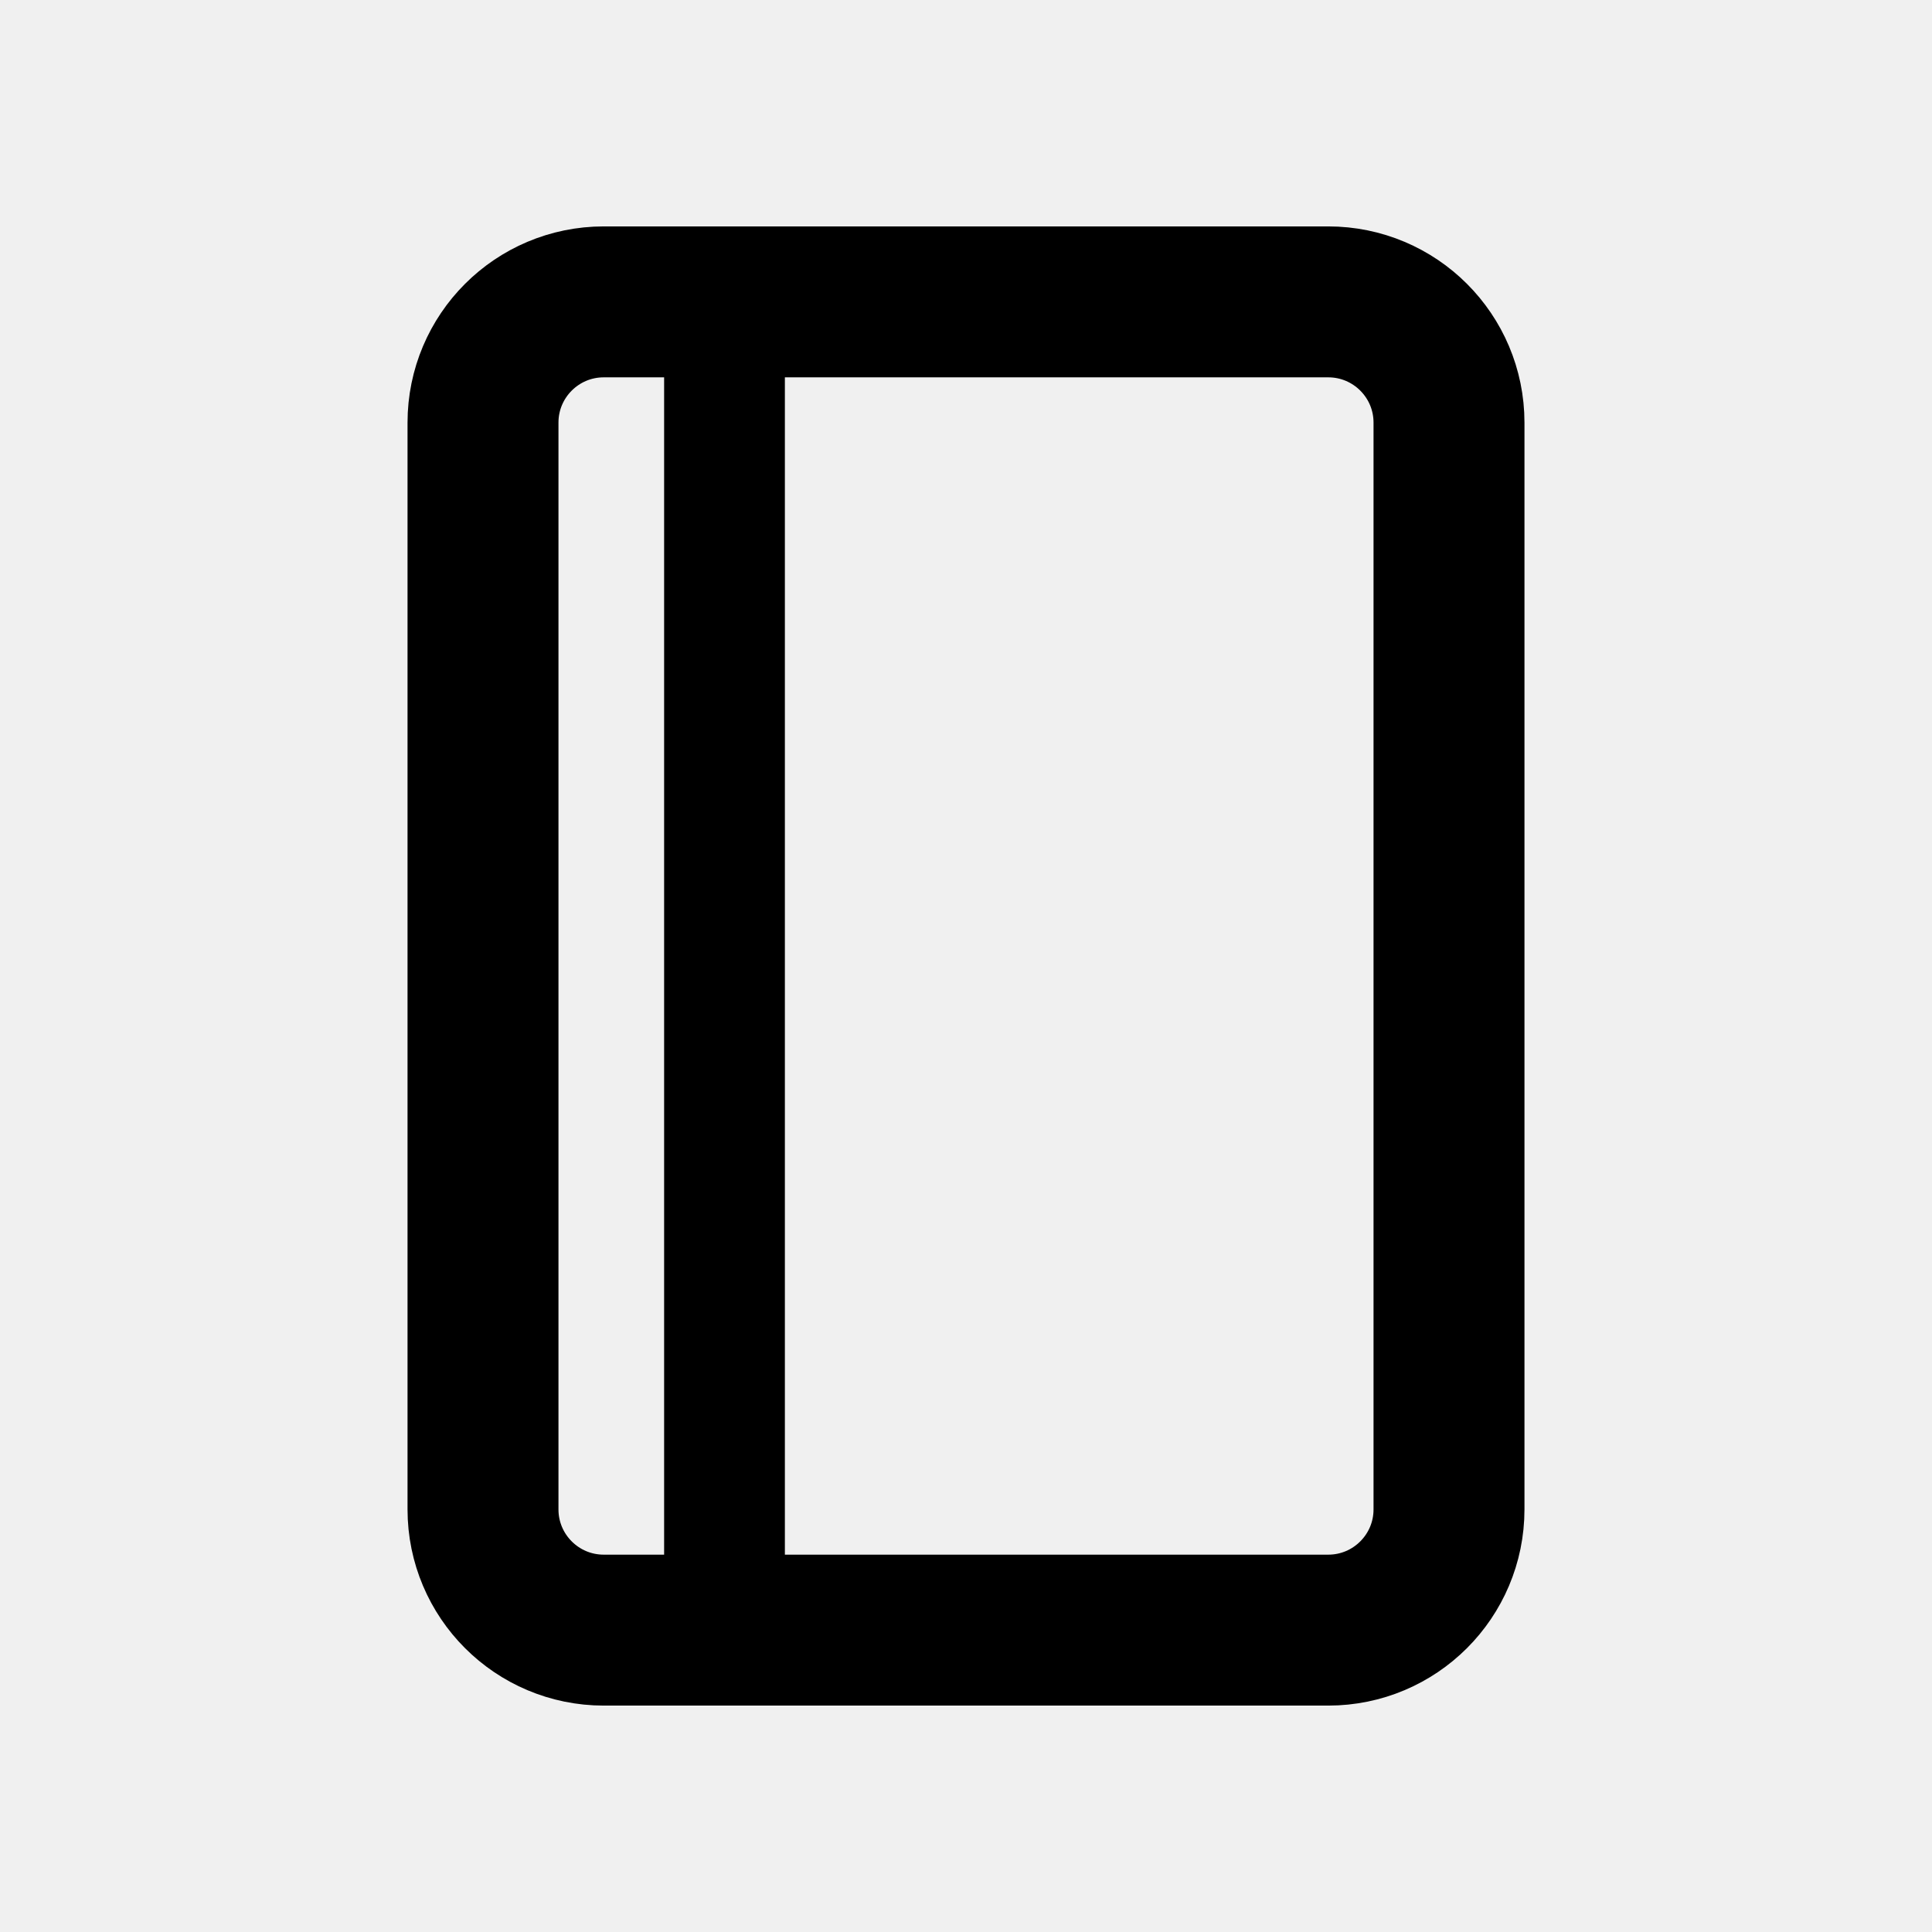
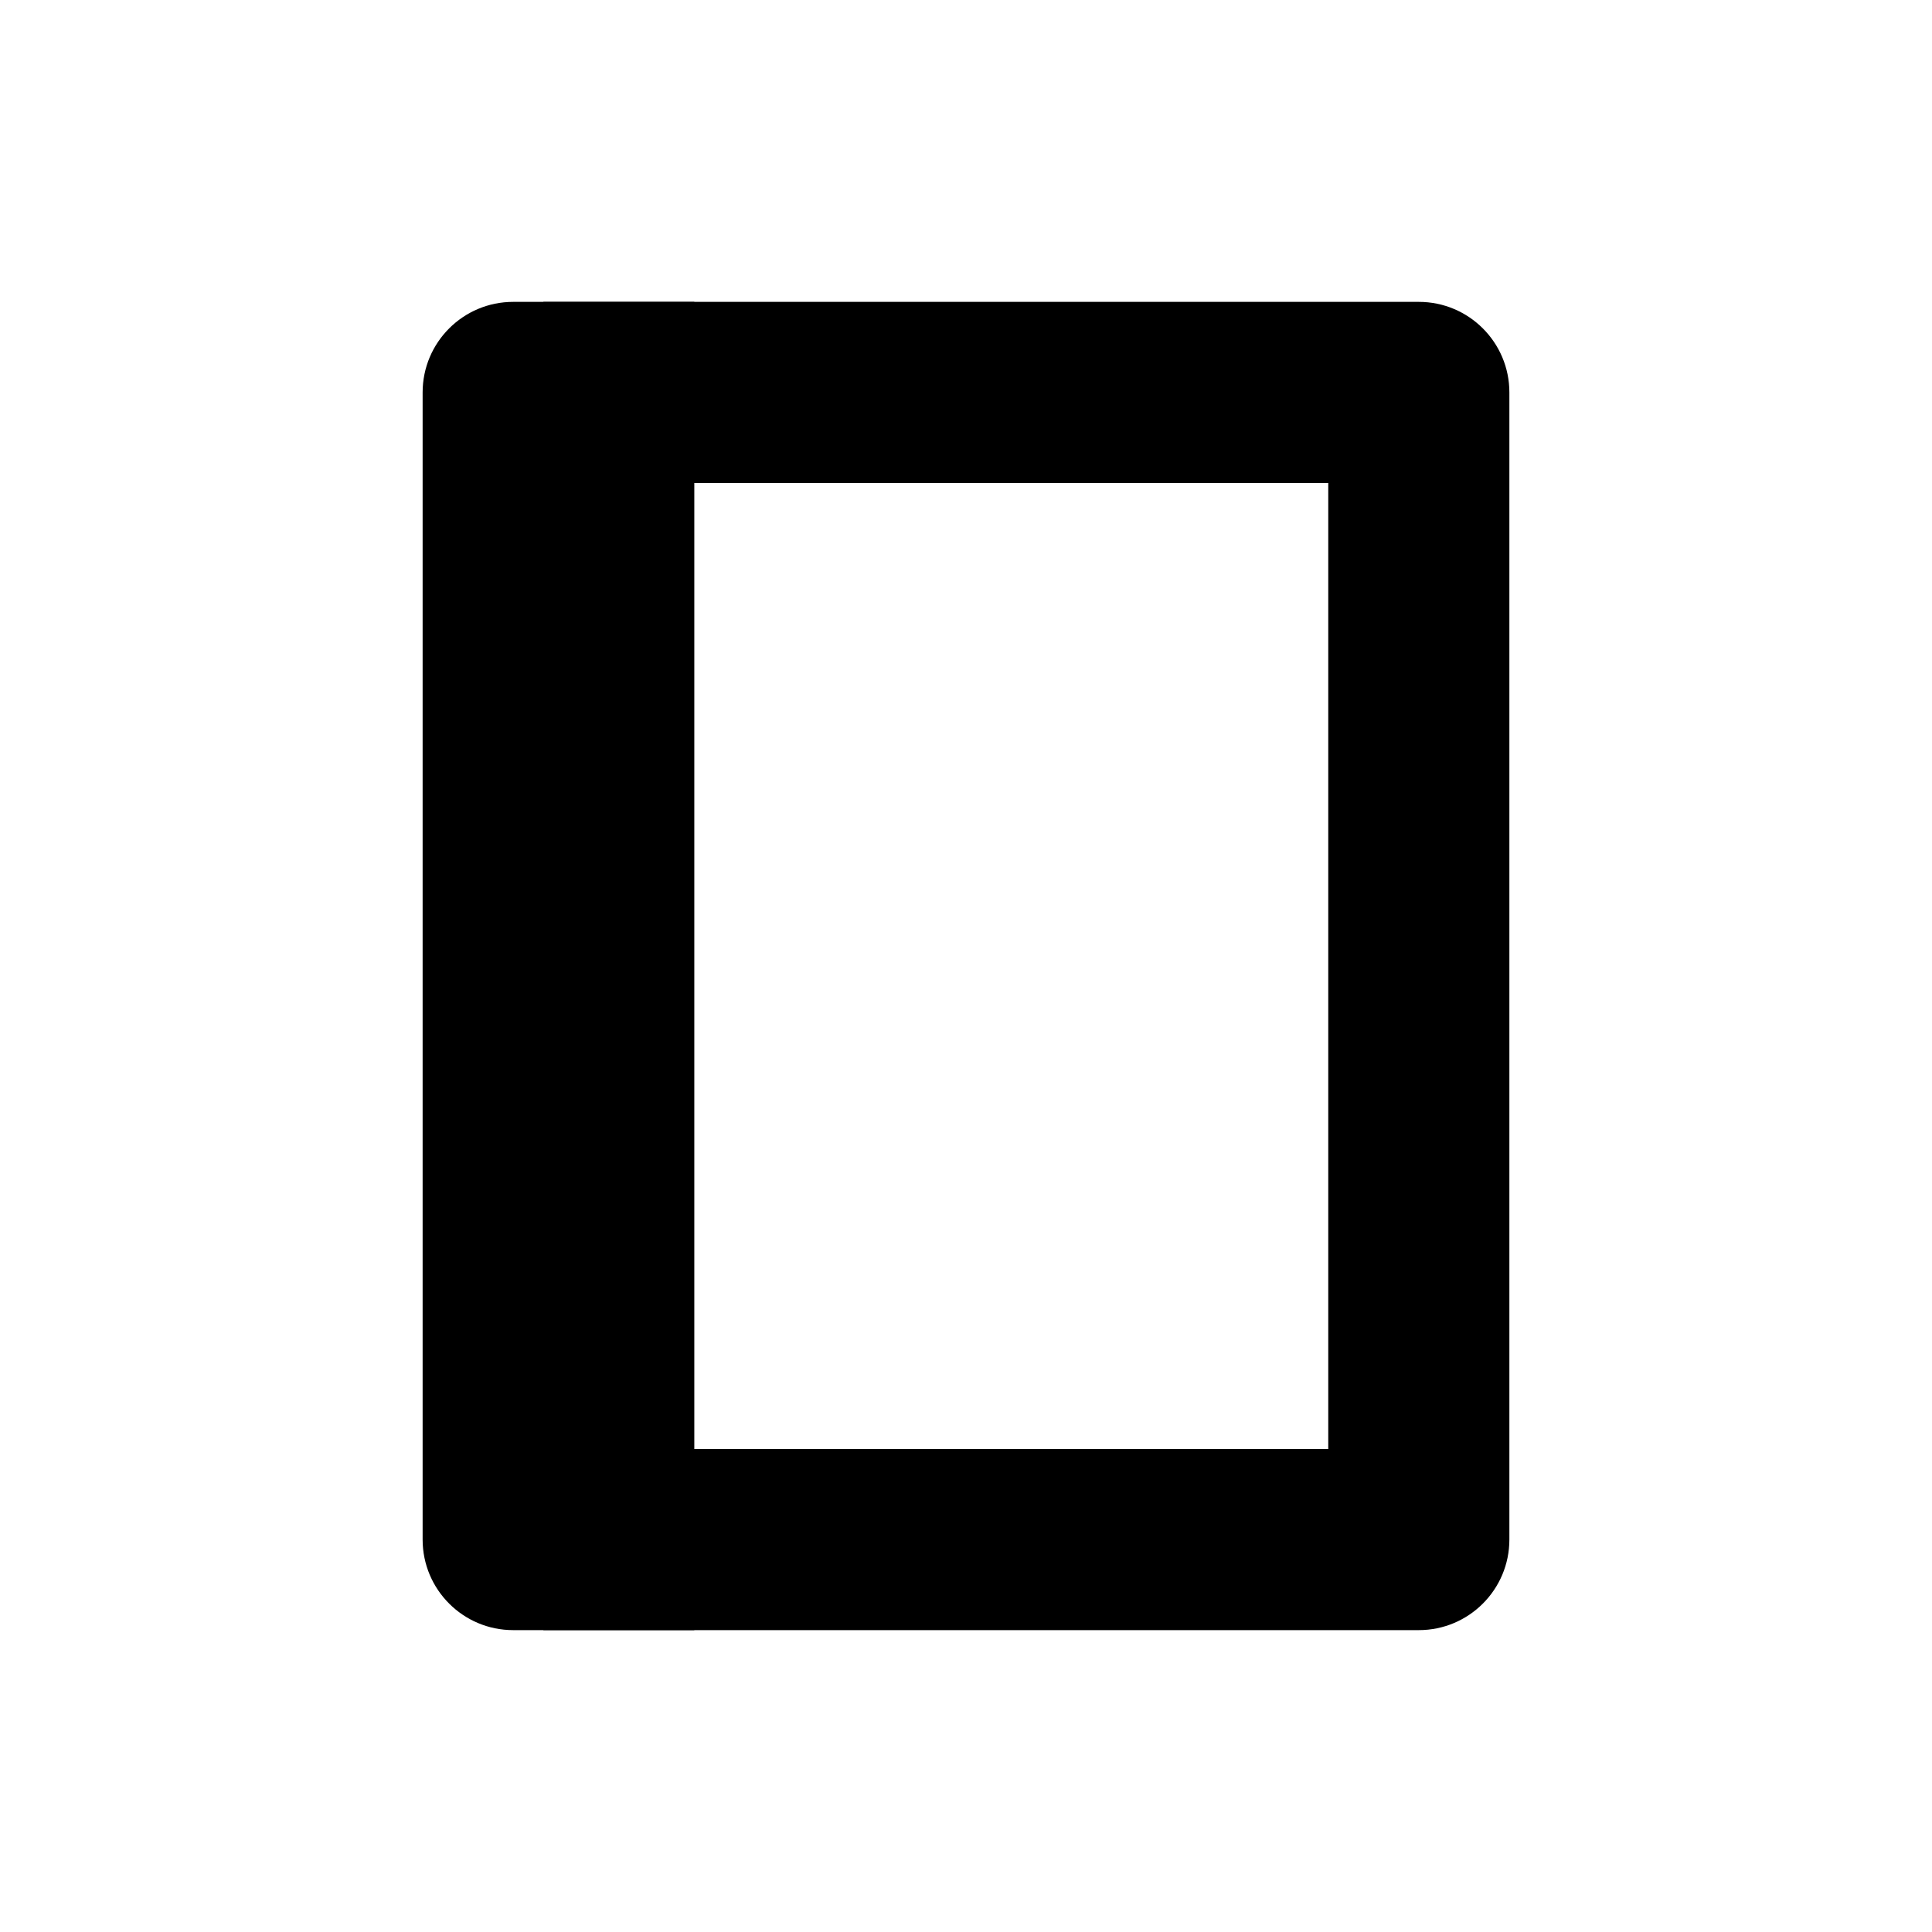
<svg xmlns="http://www.w3.org/2000/svg" viewBox="0 0 32 32">
-   <rect x="8" y="5" width="16" height="22" rx="2" fill="none" stroke="#000000" stroke-width="2.5" />
-   <line x1="12" y1="5" x2="12" y2="27" stroke="#000000" stroke-width="2" />
+   <rect width="32" height="32" fill="#FFFFFF" />
+   <rect x="7" y="5" width="18" height="22" rx="1.5" fill="#000000" />
+   <rect x="11" y="8" width="11" height="16" fill="#FFFFFF" />
+   <rect x="9" y="5" width="2.5" height="22" fill="#000000" />
</svg>
